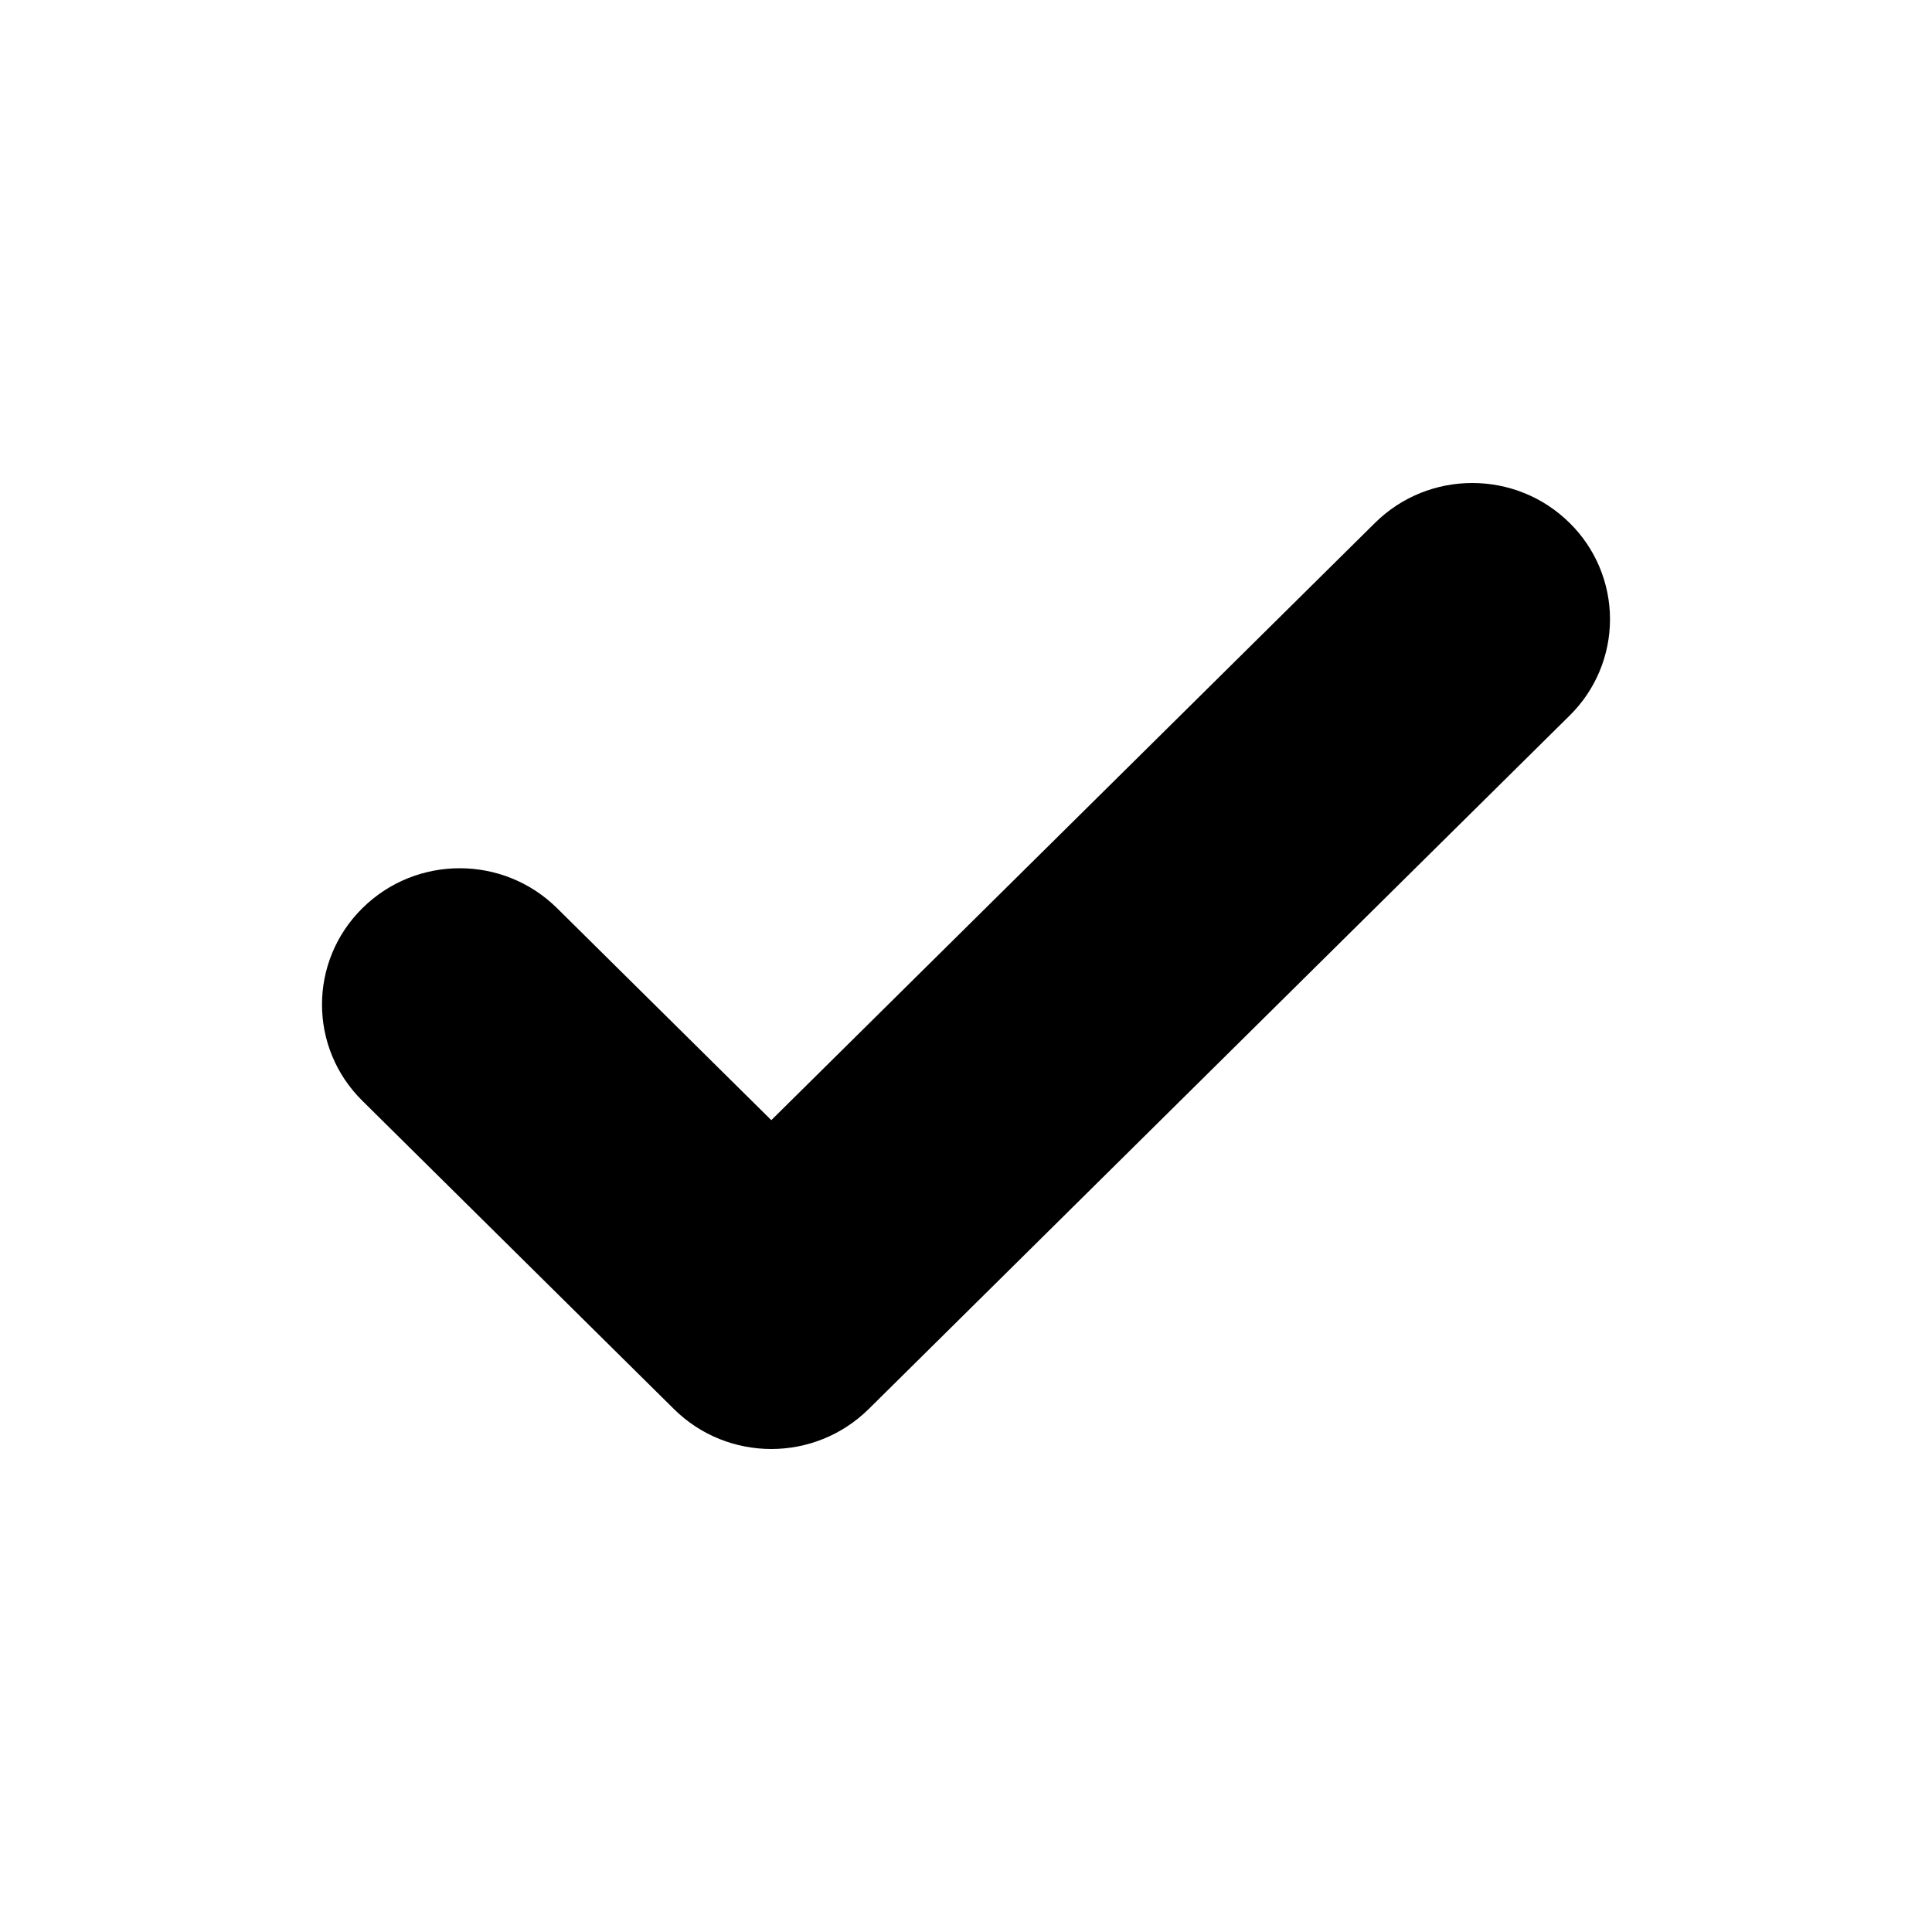
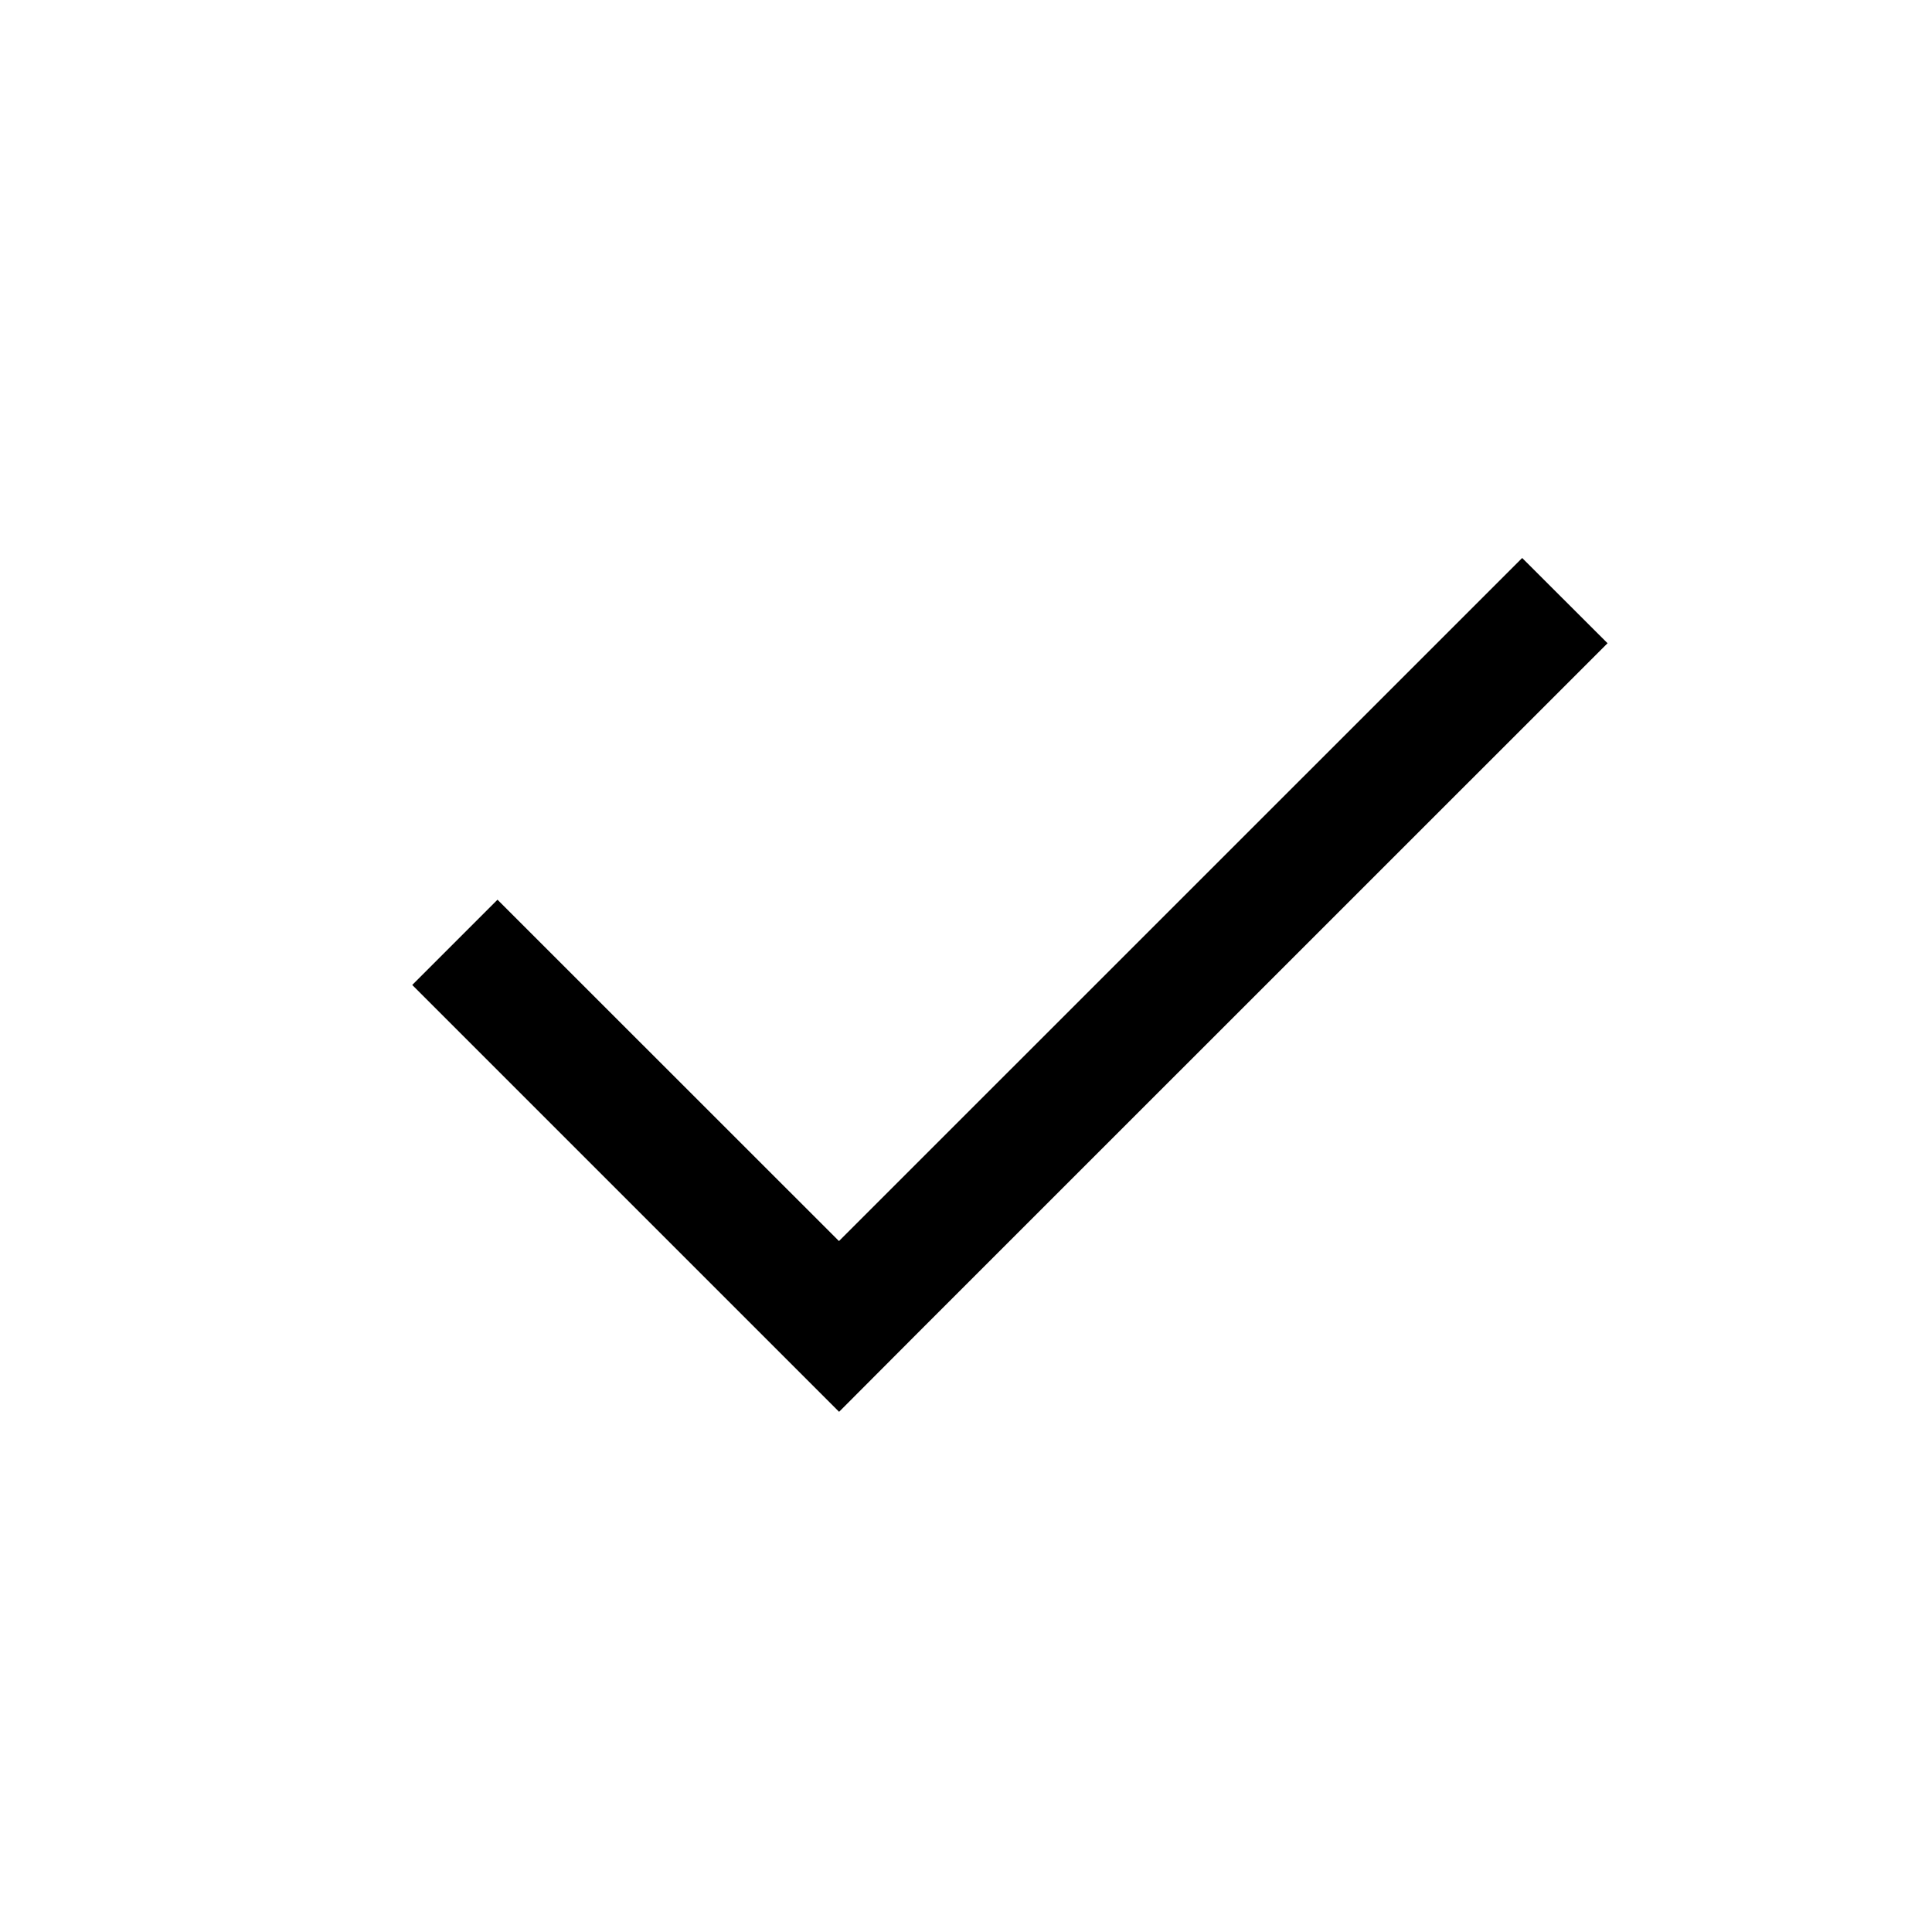
- <svg xmlns="http://www.w3.org/2000/svg" viewBox="0 0 1024 1024">
-   <path fill="currentColor" fill-rule="evenodd" d="M460.405 746.845C446.101 760.925 427.492 768 408.81 768c-18.682 0-37.364-7.076-51.595-21.155L192.067 583.453c-28.534-28.16-28.534-73.863 0-102.094 28.534-28.23 74.656-28.23 103.19 0L408.81 593.705l319.933-316.532c28.534-28.23 74.656-28.23 103.19 0a71.58 71.58 0 010 102.093L460.405 746.845z" />
+ <svg xmlns="http://www.w3.org/2000/svg" viewBox="0 0 1024 1024" width="30" fill="currentColor">
+   <path d="M806.784 295.744l45.248 45.184L489.92 702.976l-45.184 45.312-226.24-226.24 45.184-45.184 180.992 180.928z" />
</svg>
